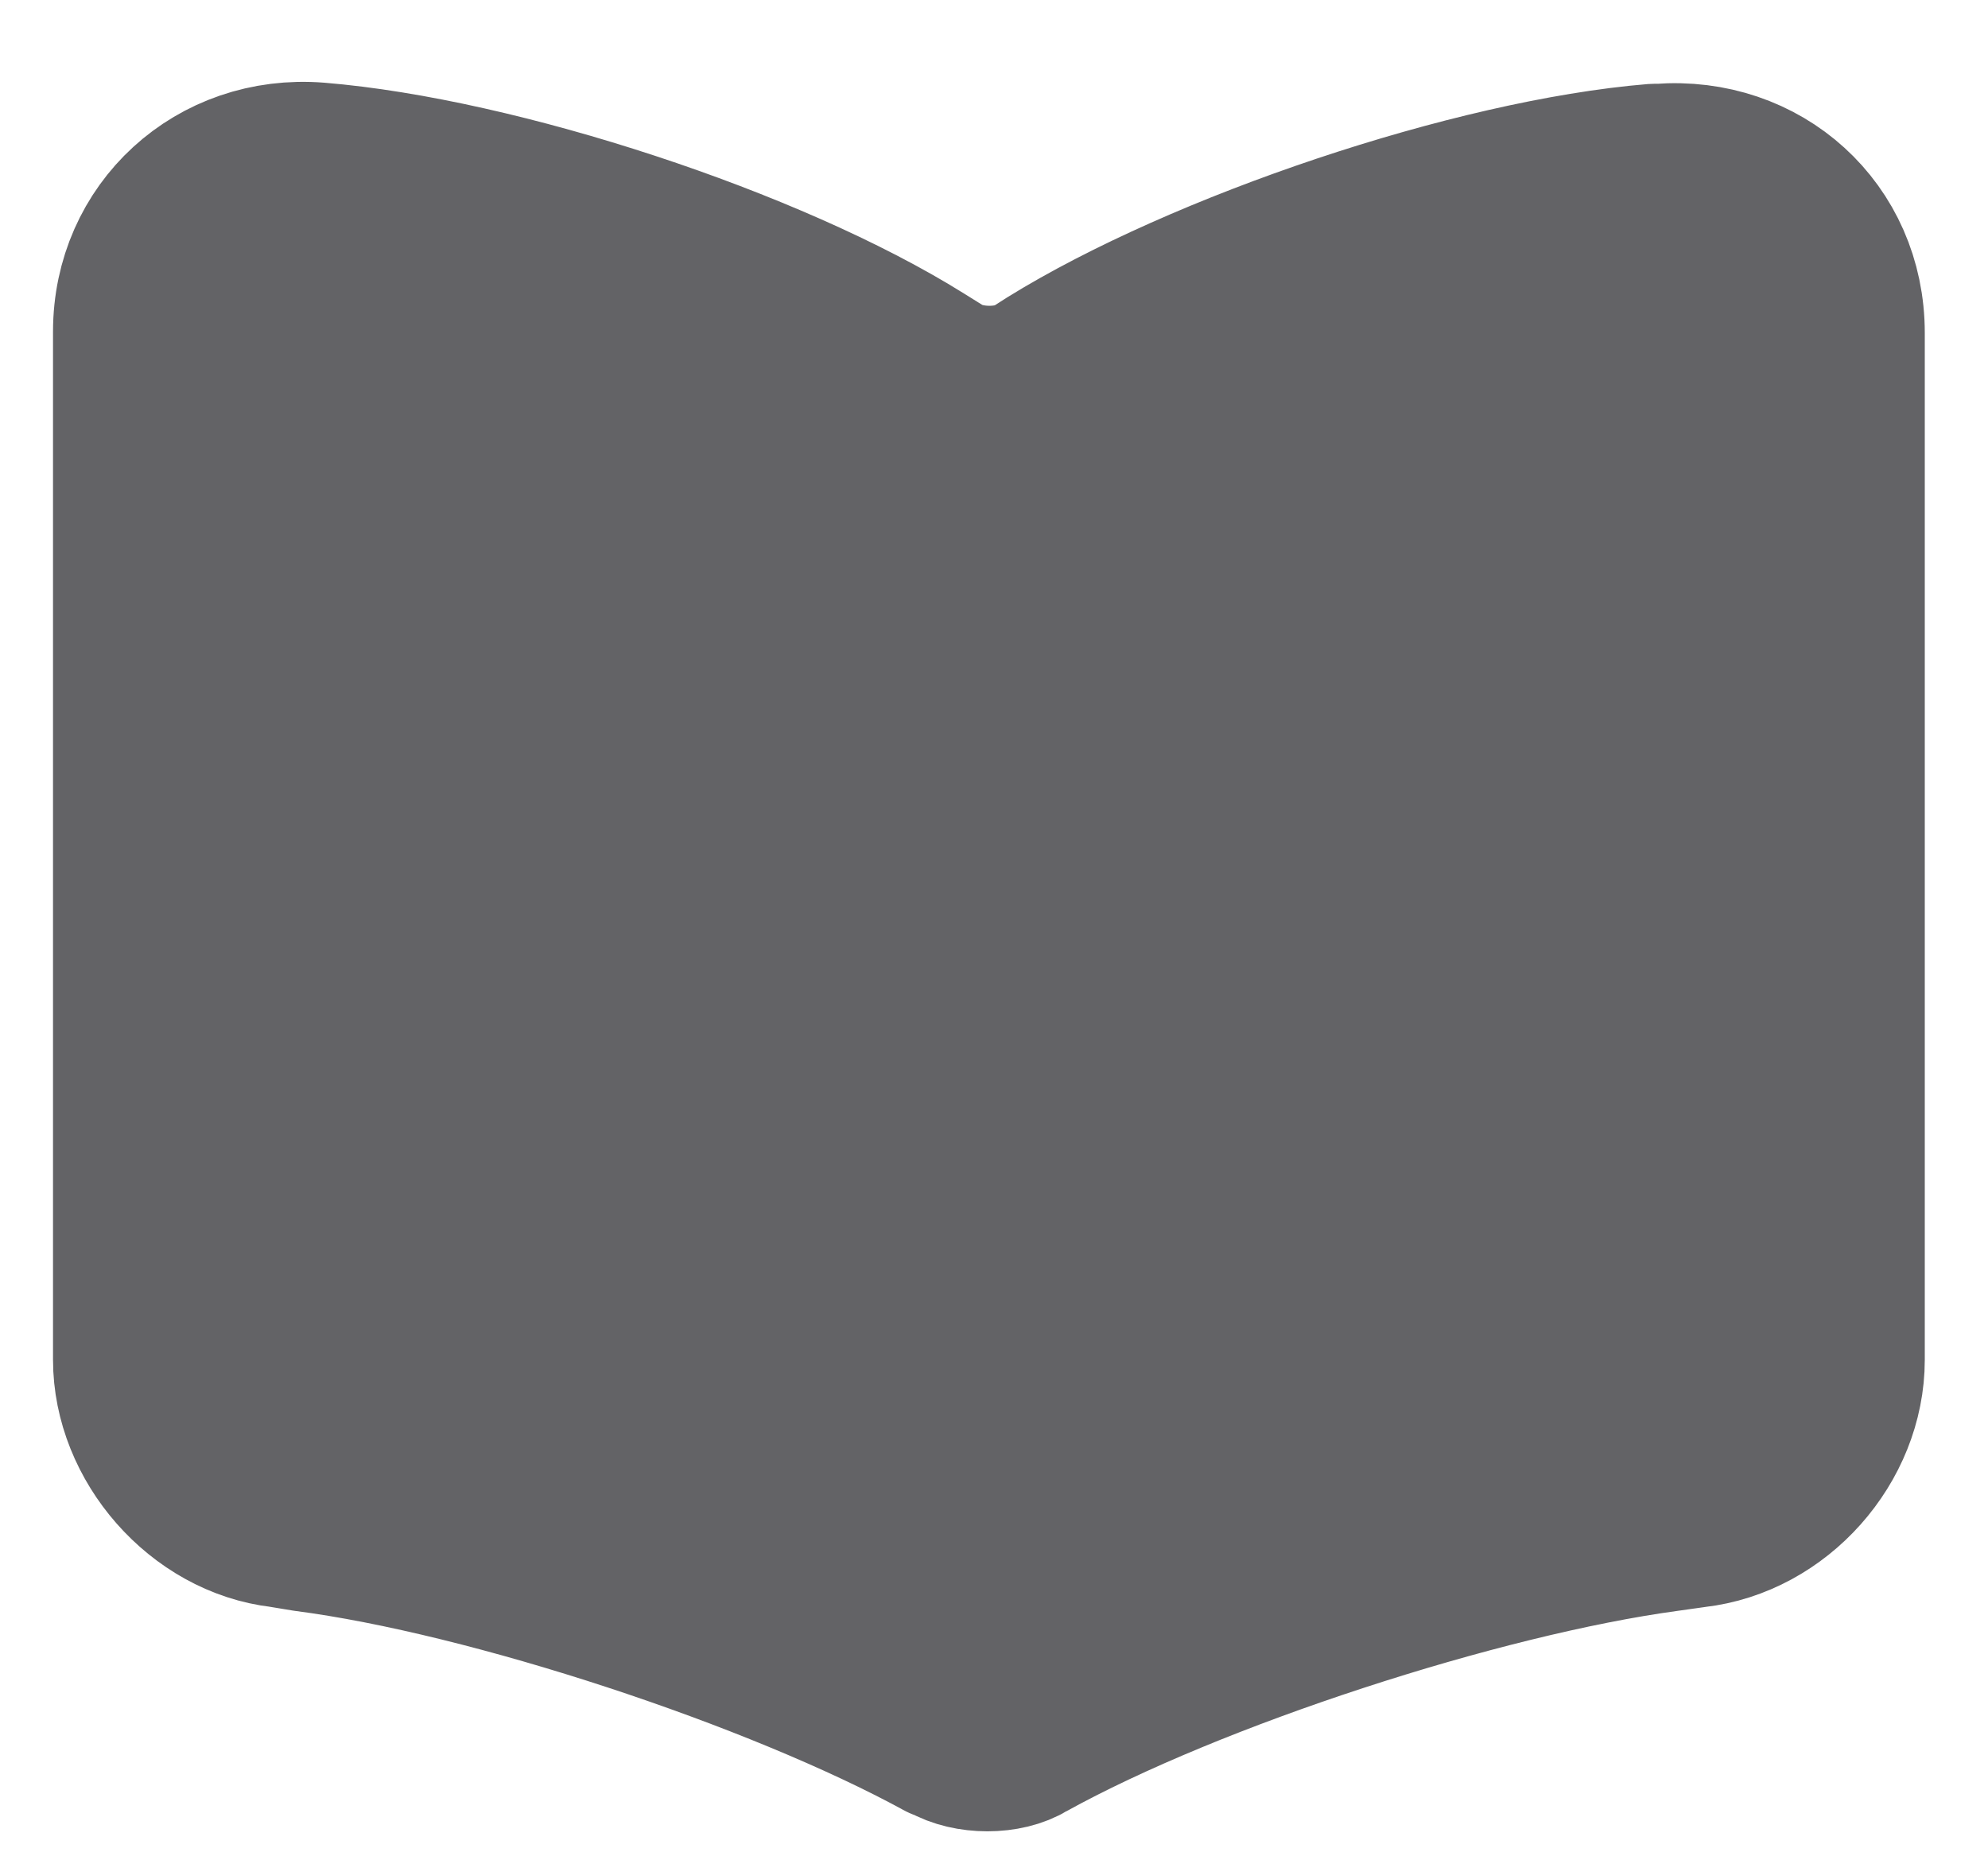
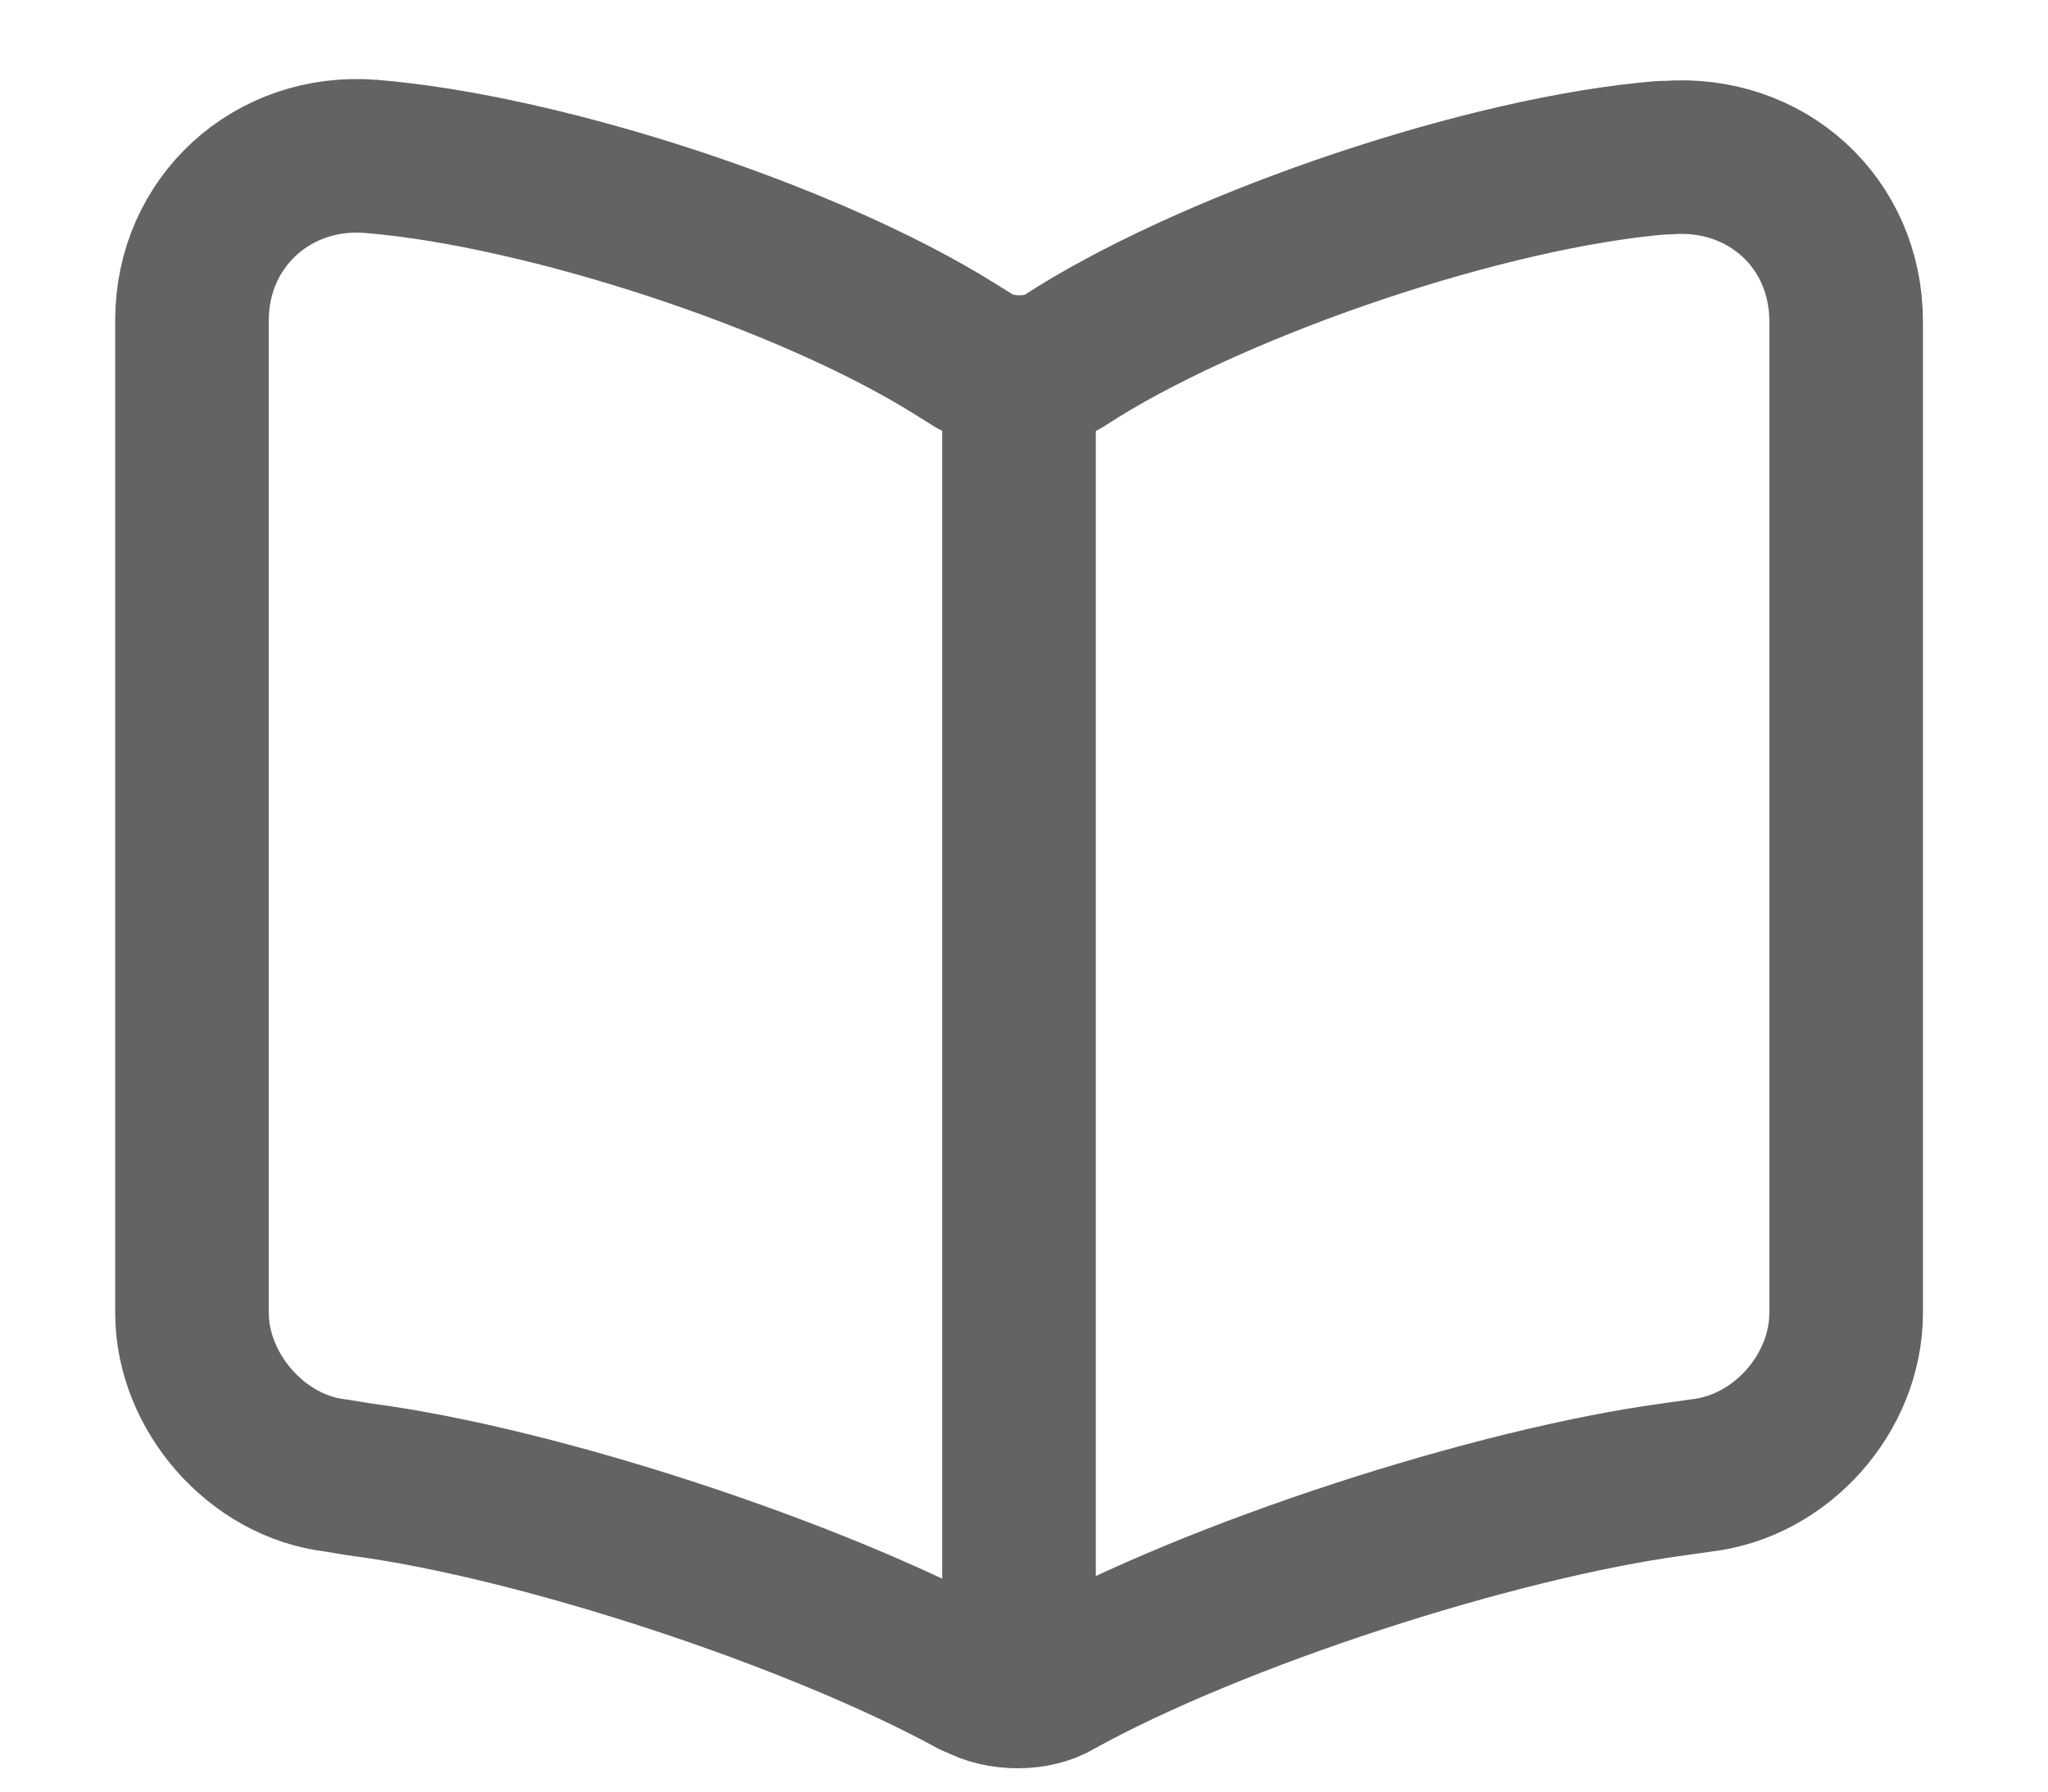
- <svg xmlns="http://www.w3.org/2000/svg" width="15" height="14" viewBox="0 0 15 14" fill="none">
+ <svg xmlns="http://www.w3.org/2000/svg" width="16" height="14" viewBox="0 0 16 14" fill="none">
  <g id="icon">
-     <path id="Vector" d="M13.923 10.26V2.512C13.923 1.736 13.295 1.172 12.525 1.232H12.485C11.128 1.343 9.072 2.038 7.917 2.753L7.806 2.824C7.624 2.935 7.31 2.935 7.117 2.824L6.955 2.723C5.811 2.008 3.755 1.333 2.398 1.222C1.628 1.161 1 1.736 1 2.502V10.26C1 10.875 1.506 11.459 2.124 11.53L2.306 11.56C3.704 11.741 5.872 12.457 7.107 13.132L7.137 13.142C7.31 13.243 7.593 13.243 7.755 13.142C8.991 12.457 11.168 11.751 12.576 11.56L12.789 11.53C13.417 11.459 13.923 10.885 13.923 10.26Z" fill="#636366" stroke="#636366" stroke-width="1.2" stroke-linecap="round" stroke-linejoin="round" />
-     <g id="Vector_2">
-       <path d="M7.461 3.035V12.668V3.035Z" fill="#636366" />
-       <path d="M7.461 3.035V12.668" stroke="#636366" stroke-width="1.2" stroke-linecap="round" stroke-linejoin="round" />
-     </g>
+     <path id="Vector" d="M14.423 10.26V2.512C14.423 1.736 13.795 1.172 13.025 1.232H12.985C11.628 1.343 9.572 2.038 8.417 2.753L8.306 2.824C8.124 2.935 7.81 2.935 7.617 2.824L7.455 2.723C6.311 2.008 4.255 1.333 2.898 1.222C2.128 1.161 1.5 1.736 1.5 2.502V10.26C1.5 10.875 2.006 11.459 2.624 11.53L2.806 11.56C4.204 11.741 6.372 12.457 7.607 13.132L7.637 13.142C7.81 13.243 8.093 13.243 8.255 13.142C9.491 12.457 11.668 11.751 13.076 11.56L13.289 11.53C13.917 11.459 14.423 10.885 14.423 10.26Z" stroke="#636366" stroke-width="1.2" stroke-linecap="round" stroke-linejoin="round" />
+     <path id="Vector_2" d="M7.961 3.035V12.668" stroke="#636366" stroke-width="1.2" stroke-linecap="round" stroke-linejoin="round" />
  </g>
</svg>
